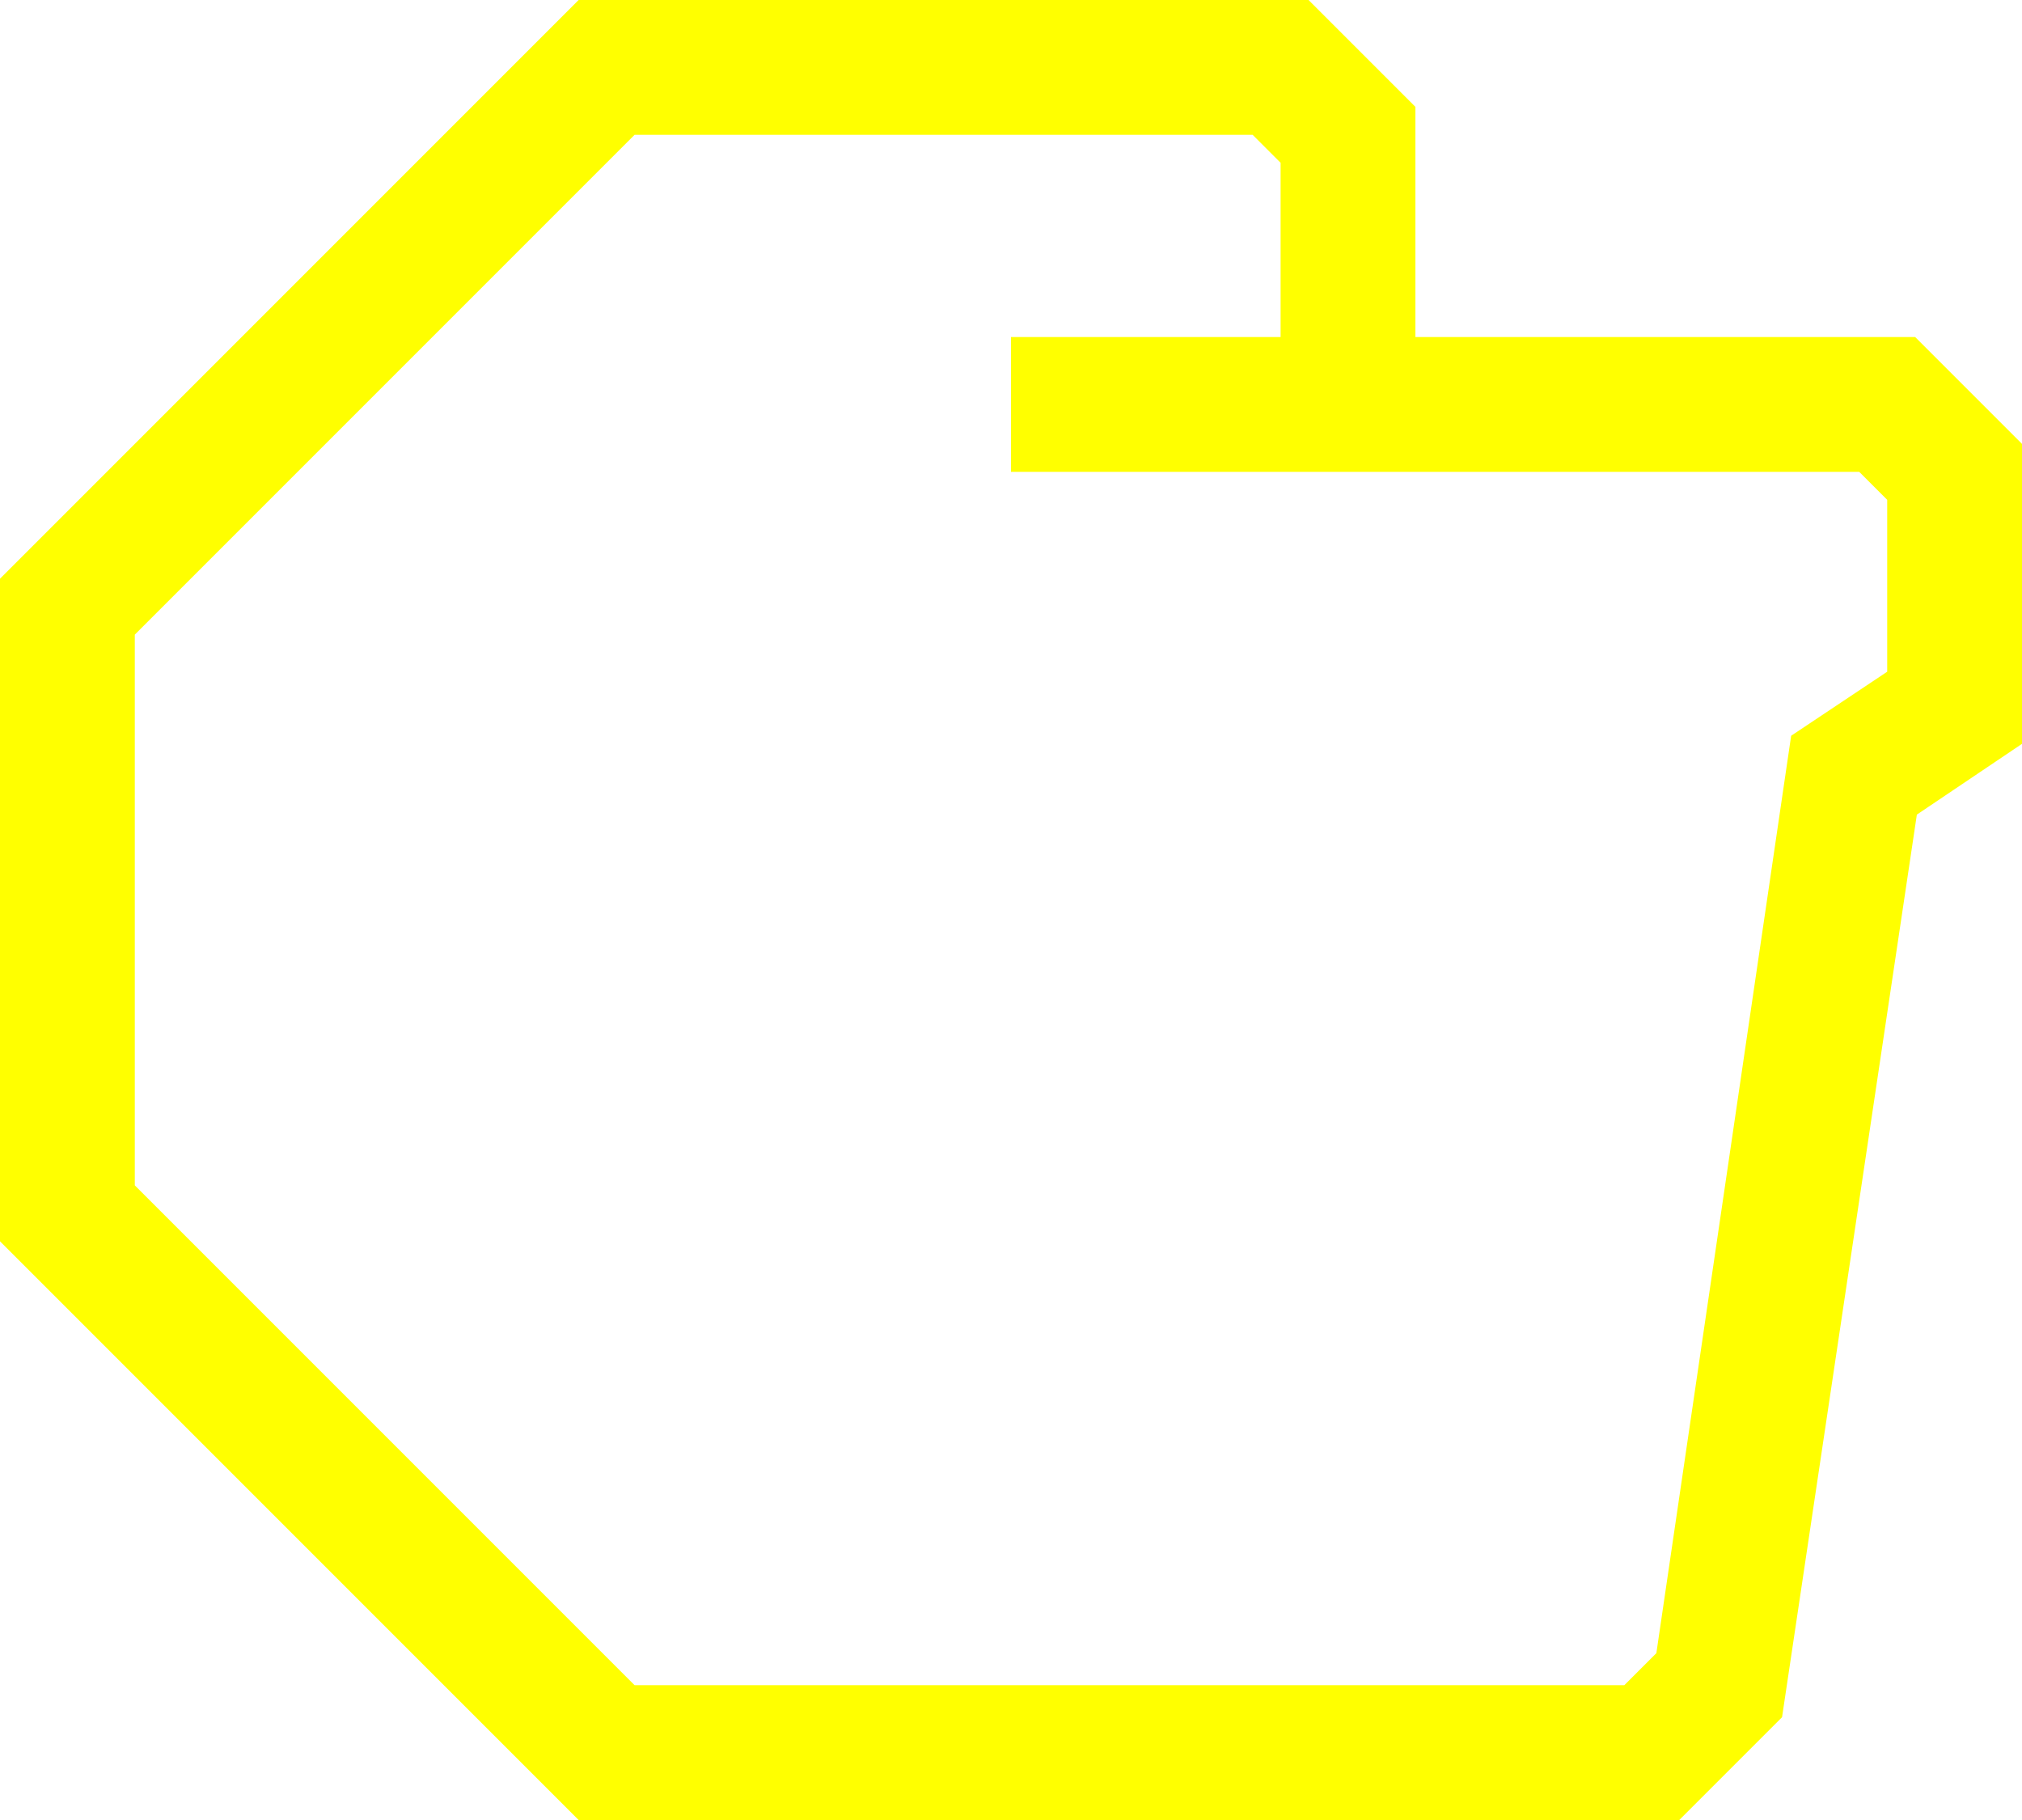
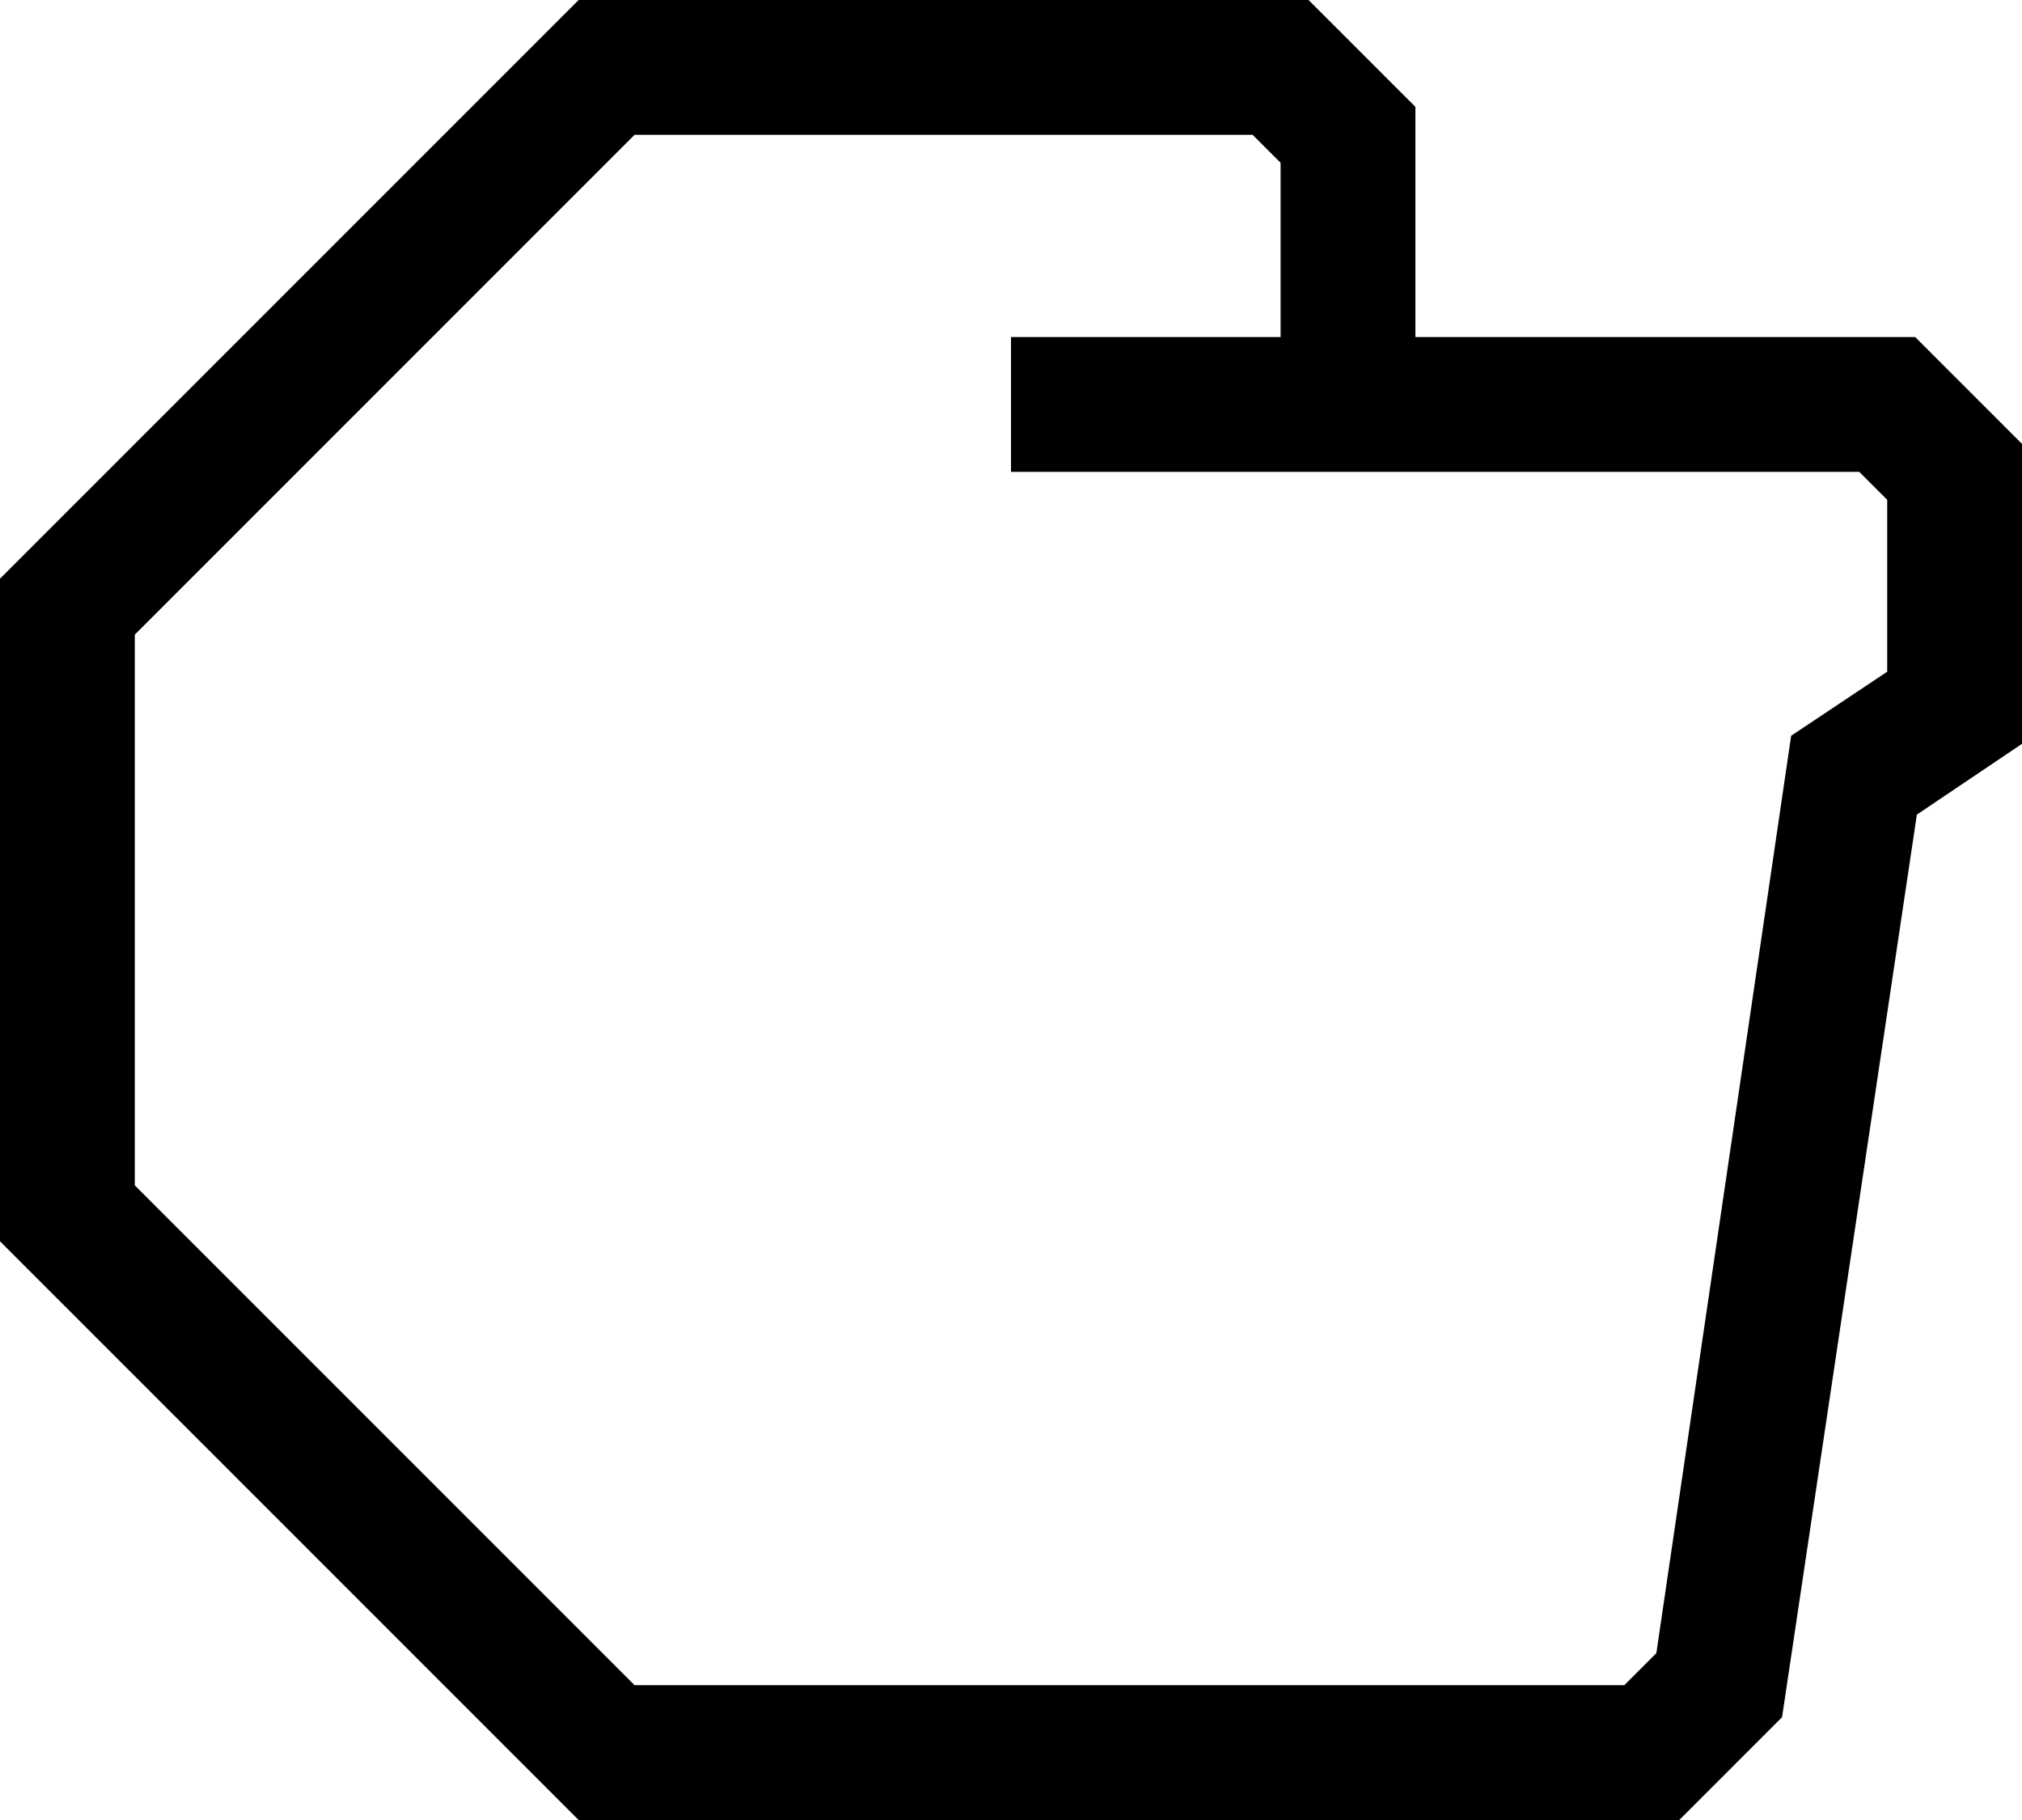
- <svg xmlns="http://www.w3.org/2000/svg" data-name="Warstwa 1" viewBox="0 0 60 54" style="fill:yellow" x="0px" y="0px" id="svg2" version="1.1" width="60" height="54">
+ <svg xmlns="http://www.w3.org/2000/svg" data-name="Warstwa 1" viewBox="0 0 60 54" style="fill:undefined" x="0px" y="0px" id="svg2" version="1.1" width="60" height="54">
  <defs id="defs10" />
  <path d="M 56.83,10 42,10 42,3.17 38.83,0 17.17,0 0,17.17 0,36.83 17.17,54 l 32.66,0 3.05,-3.05 4,-26.78 3.12,-2.1 0,-8.9 z m -0.83,9.93 -2.85,1.9 -4,27.22 L 48.2,50 18.83,50 4,35.17 4,18.83 18.83,4 37.17,4 38,4.83 38,10 l -8,0 0,4 25.17,0 0.83,0.83 z" id="path6" />
</svg>
